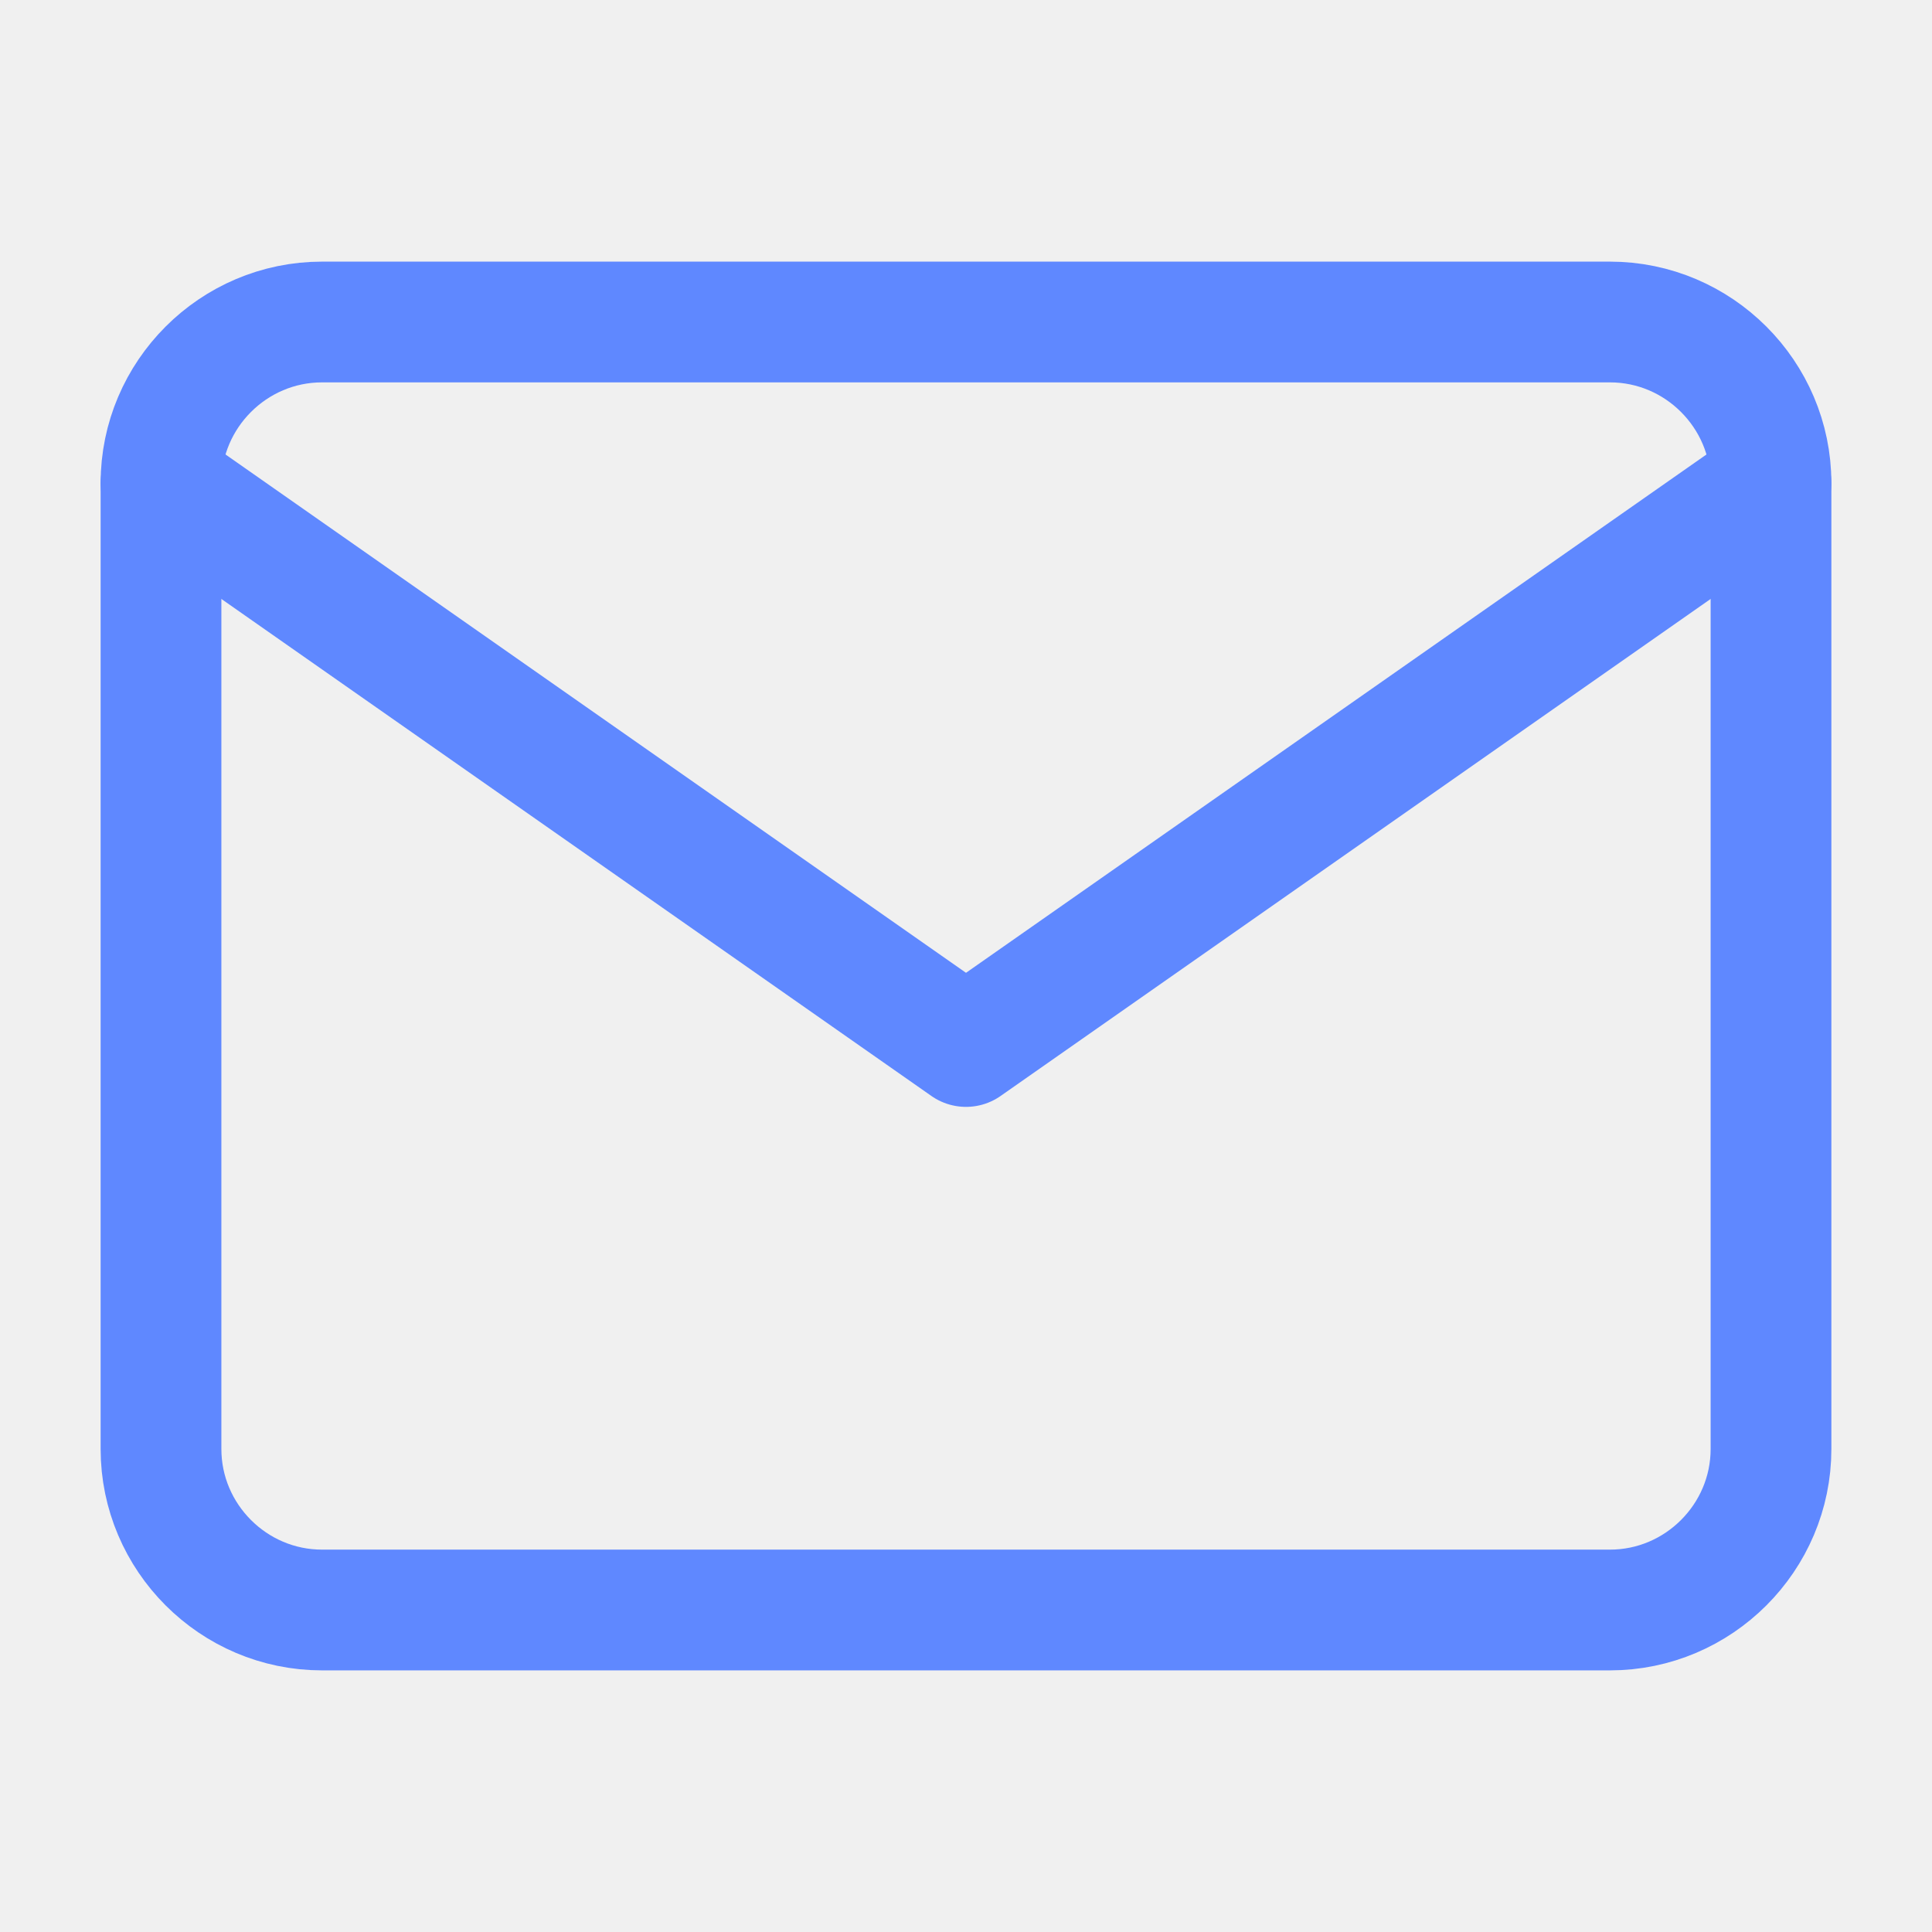
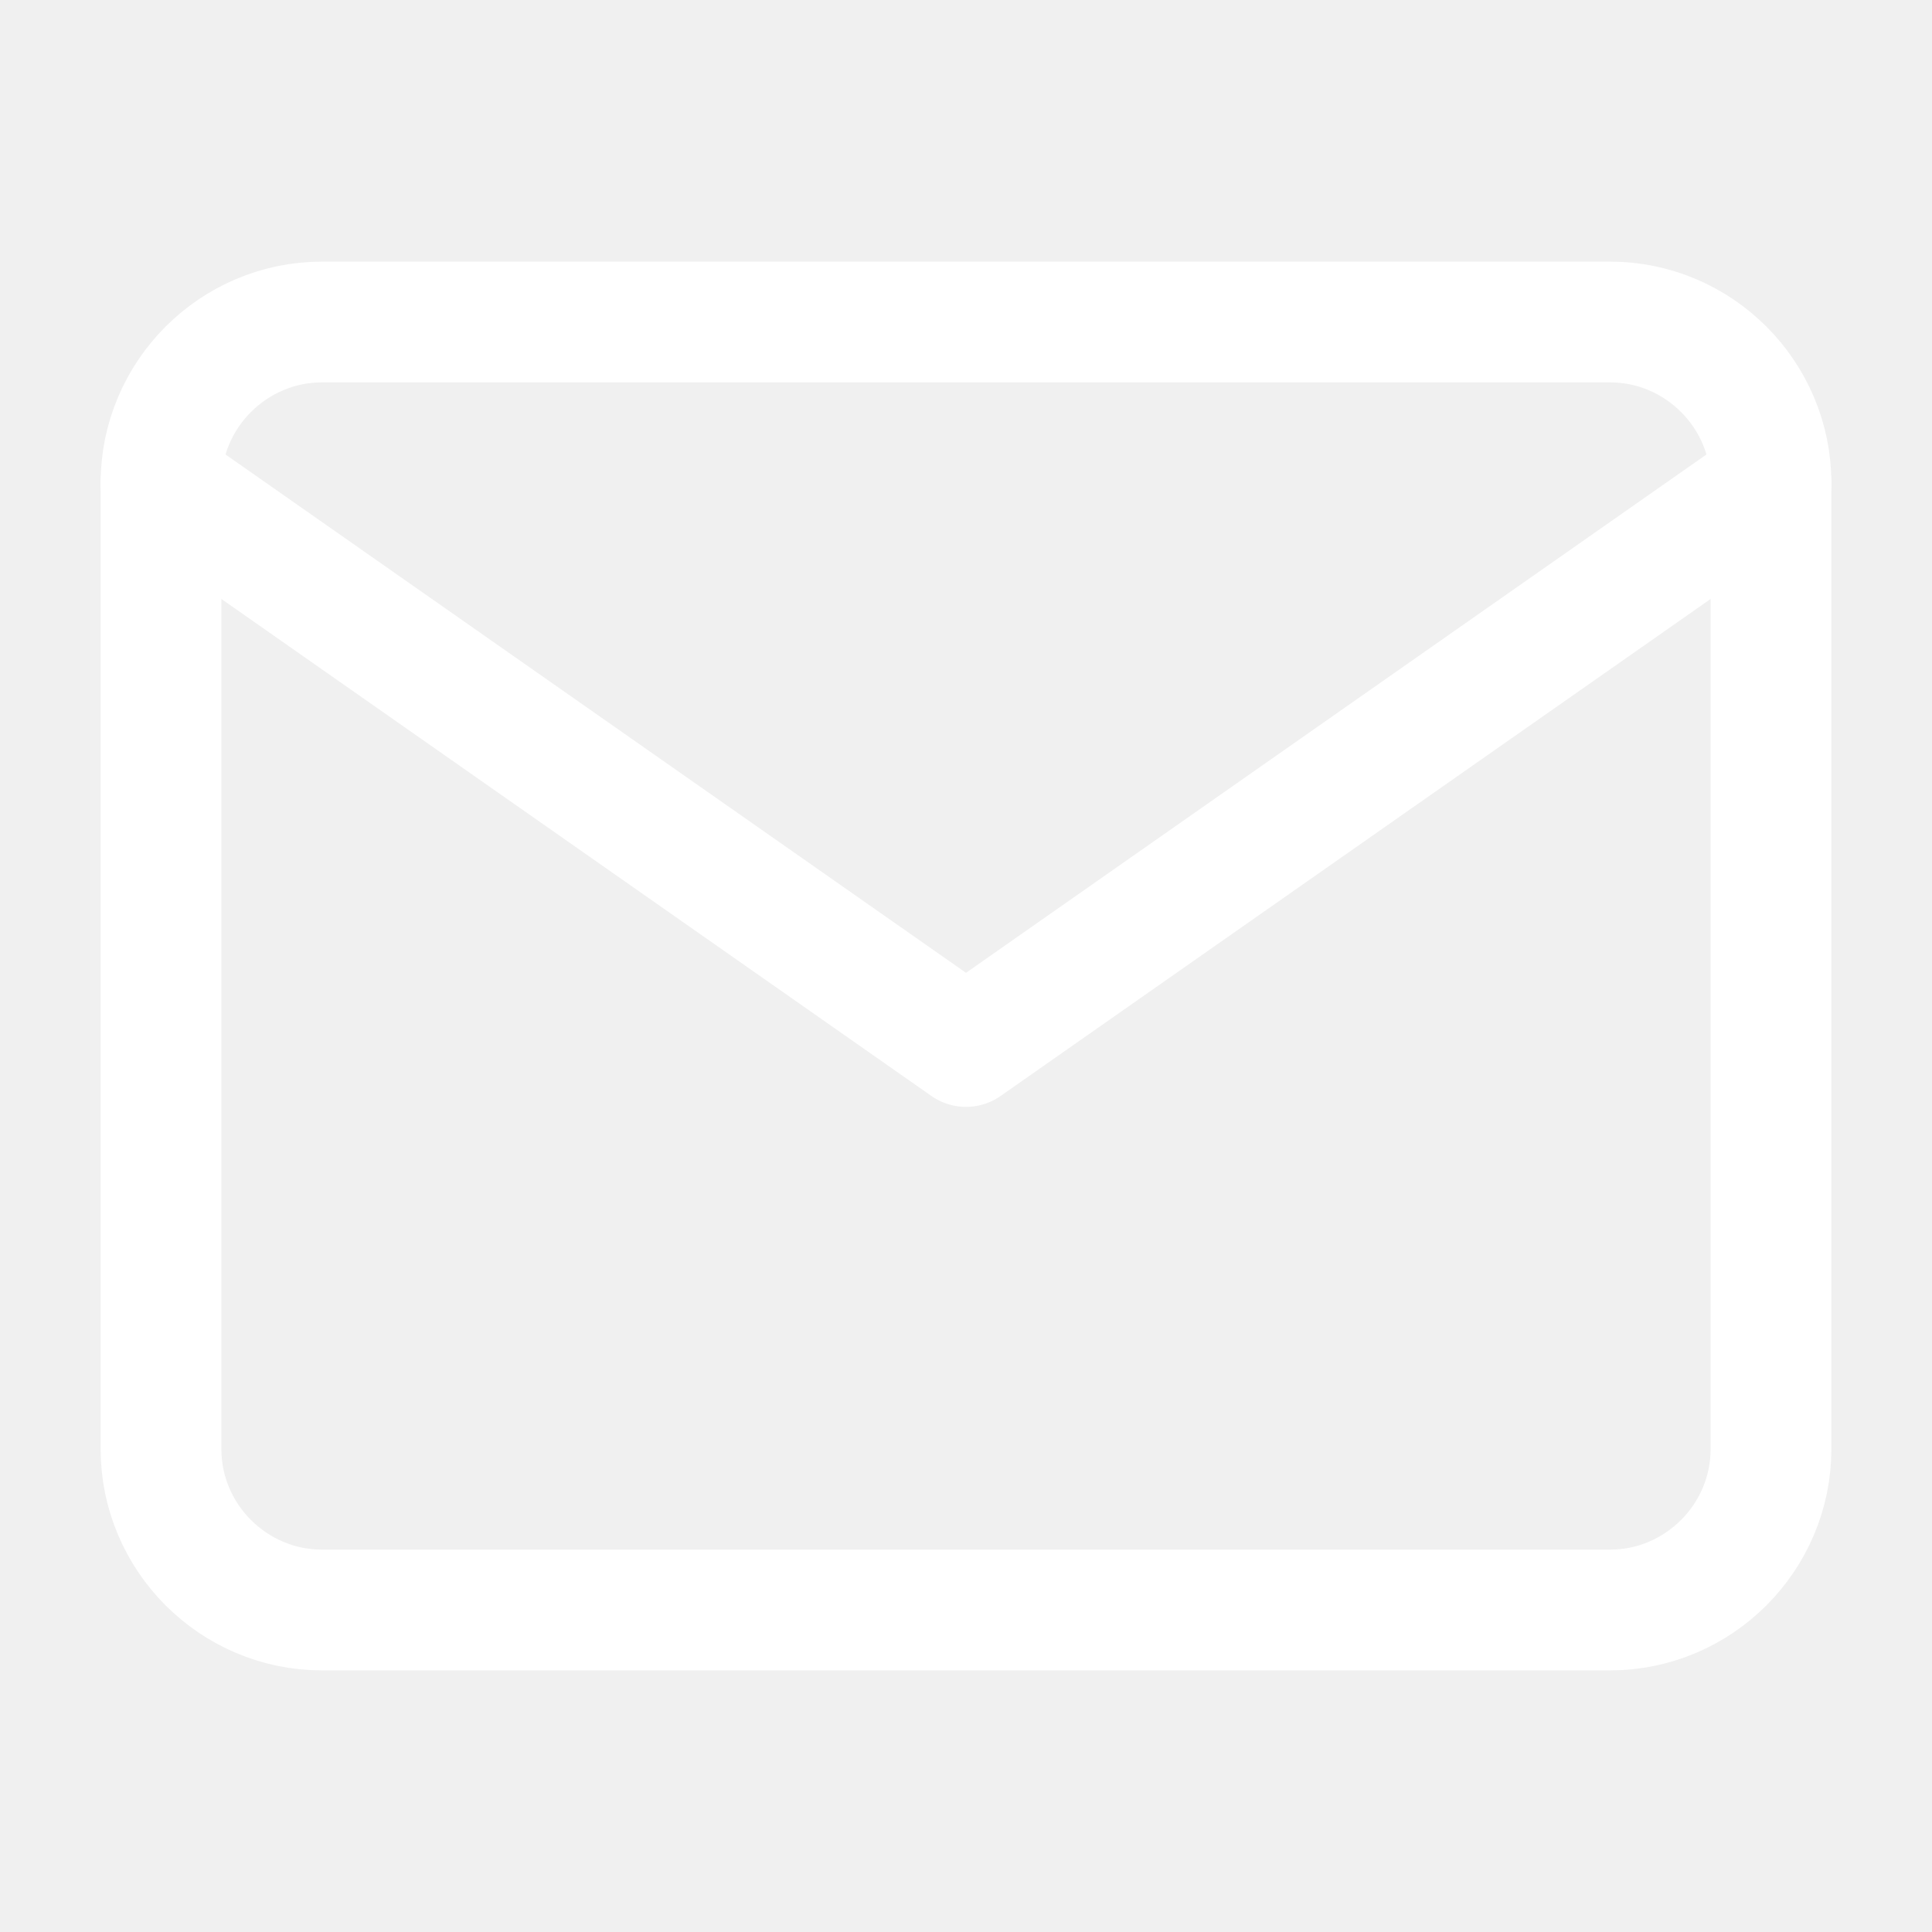
- <svg xmlns="http://www.w3.org/2000/svg" width="20" height="20" viewBox="0 0 24 24" fill="none" stroke="#5f88ff" stroke-width="1.5" stroke-linecap="round" stroke-linejoin="round">
+ <svg xmlns="http://www.w3.org/2000/svg" width="20" height="20" viewBox="0 0 24 24" fill="none" stroke="#ffffff" stroke-width="1.5" stroke-linecap="round" stroke-linejoin="round">
  <path d="M4 4h16c1.1 0 2 .9 2 2v12c0 1.1-.9 2-2 2H4c-1.1 0-2-.9-2-2V6c0-1.1.9-2 2-2z" />
  <polyline points="22,6 12,13 2,6" />
</svg>
